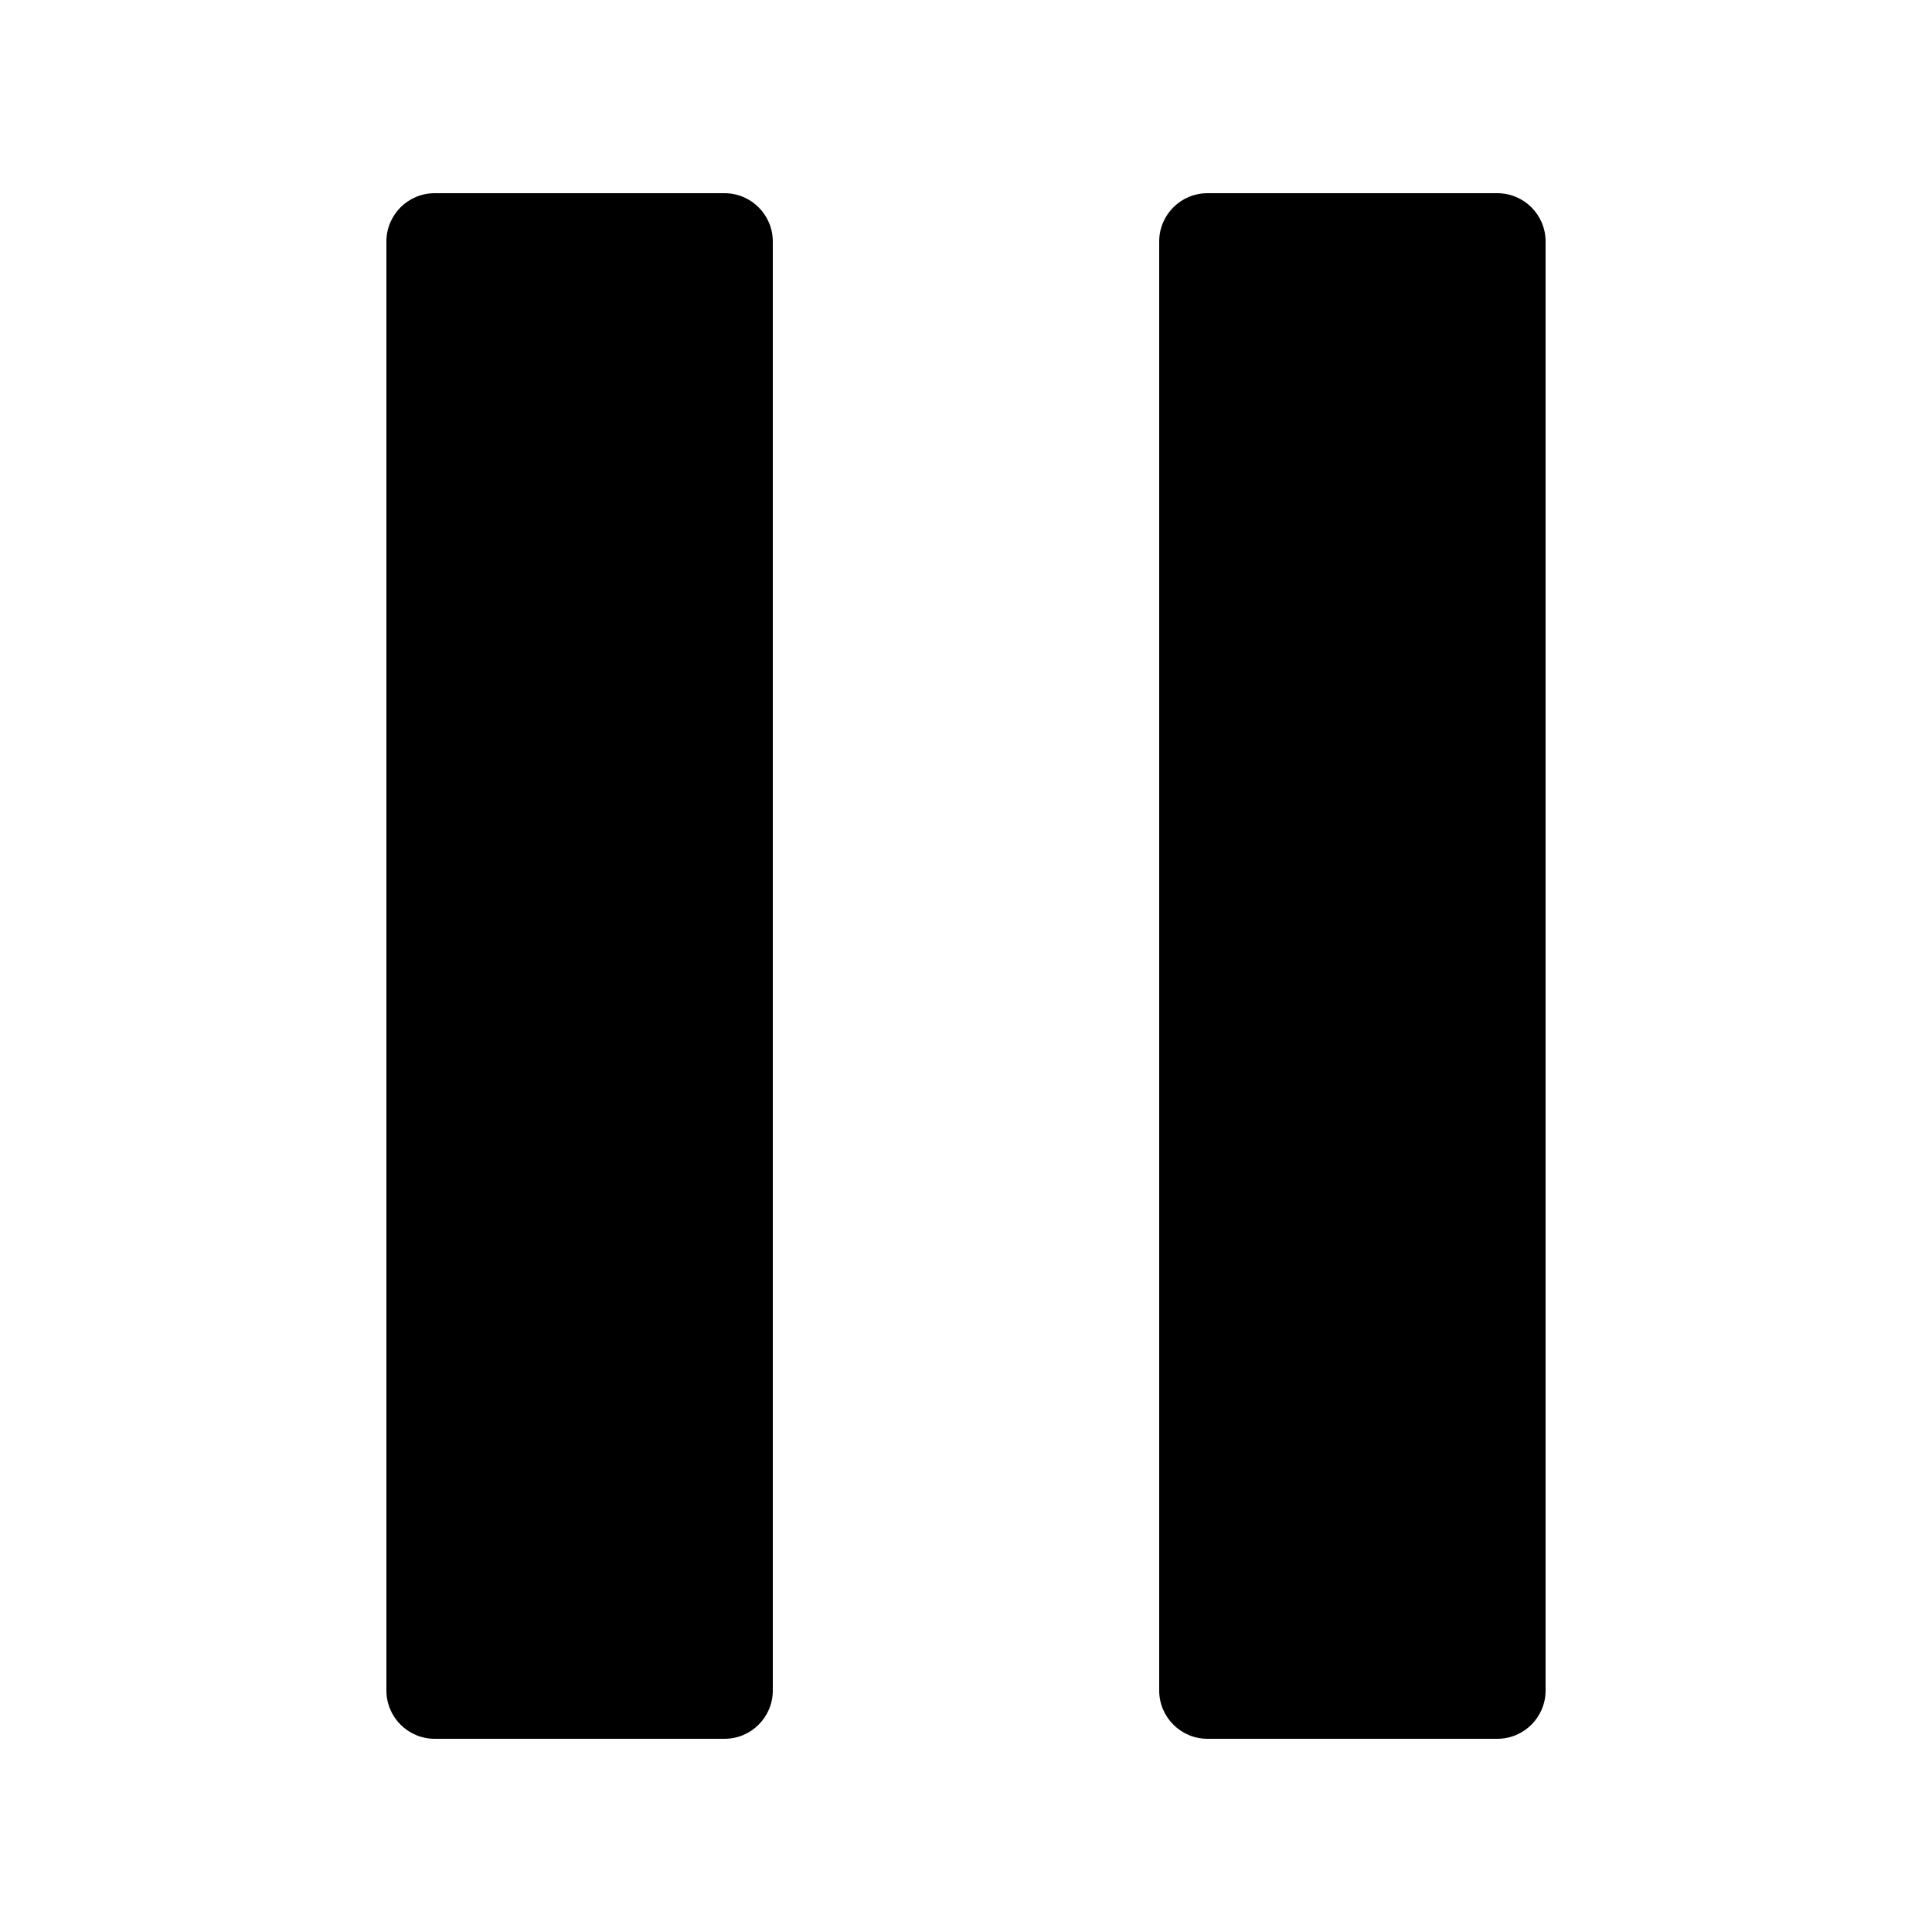
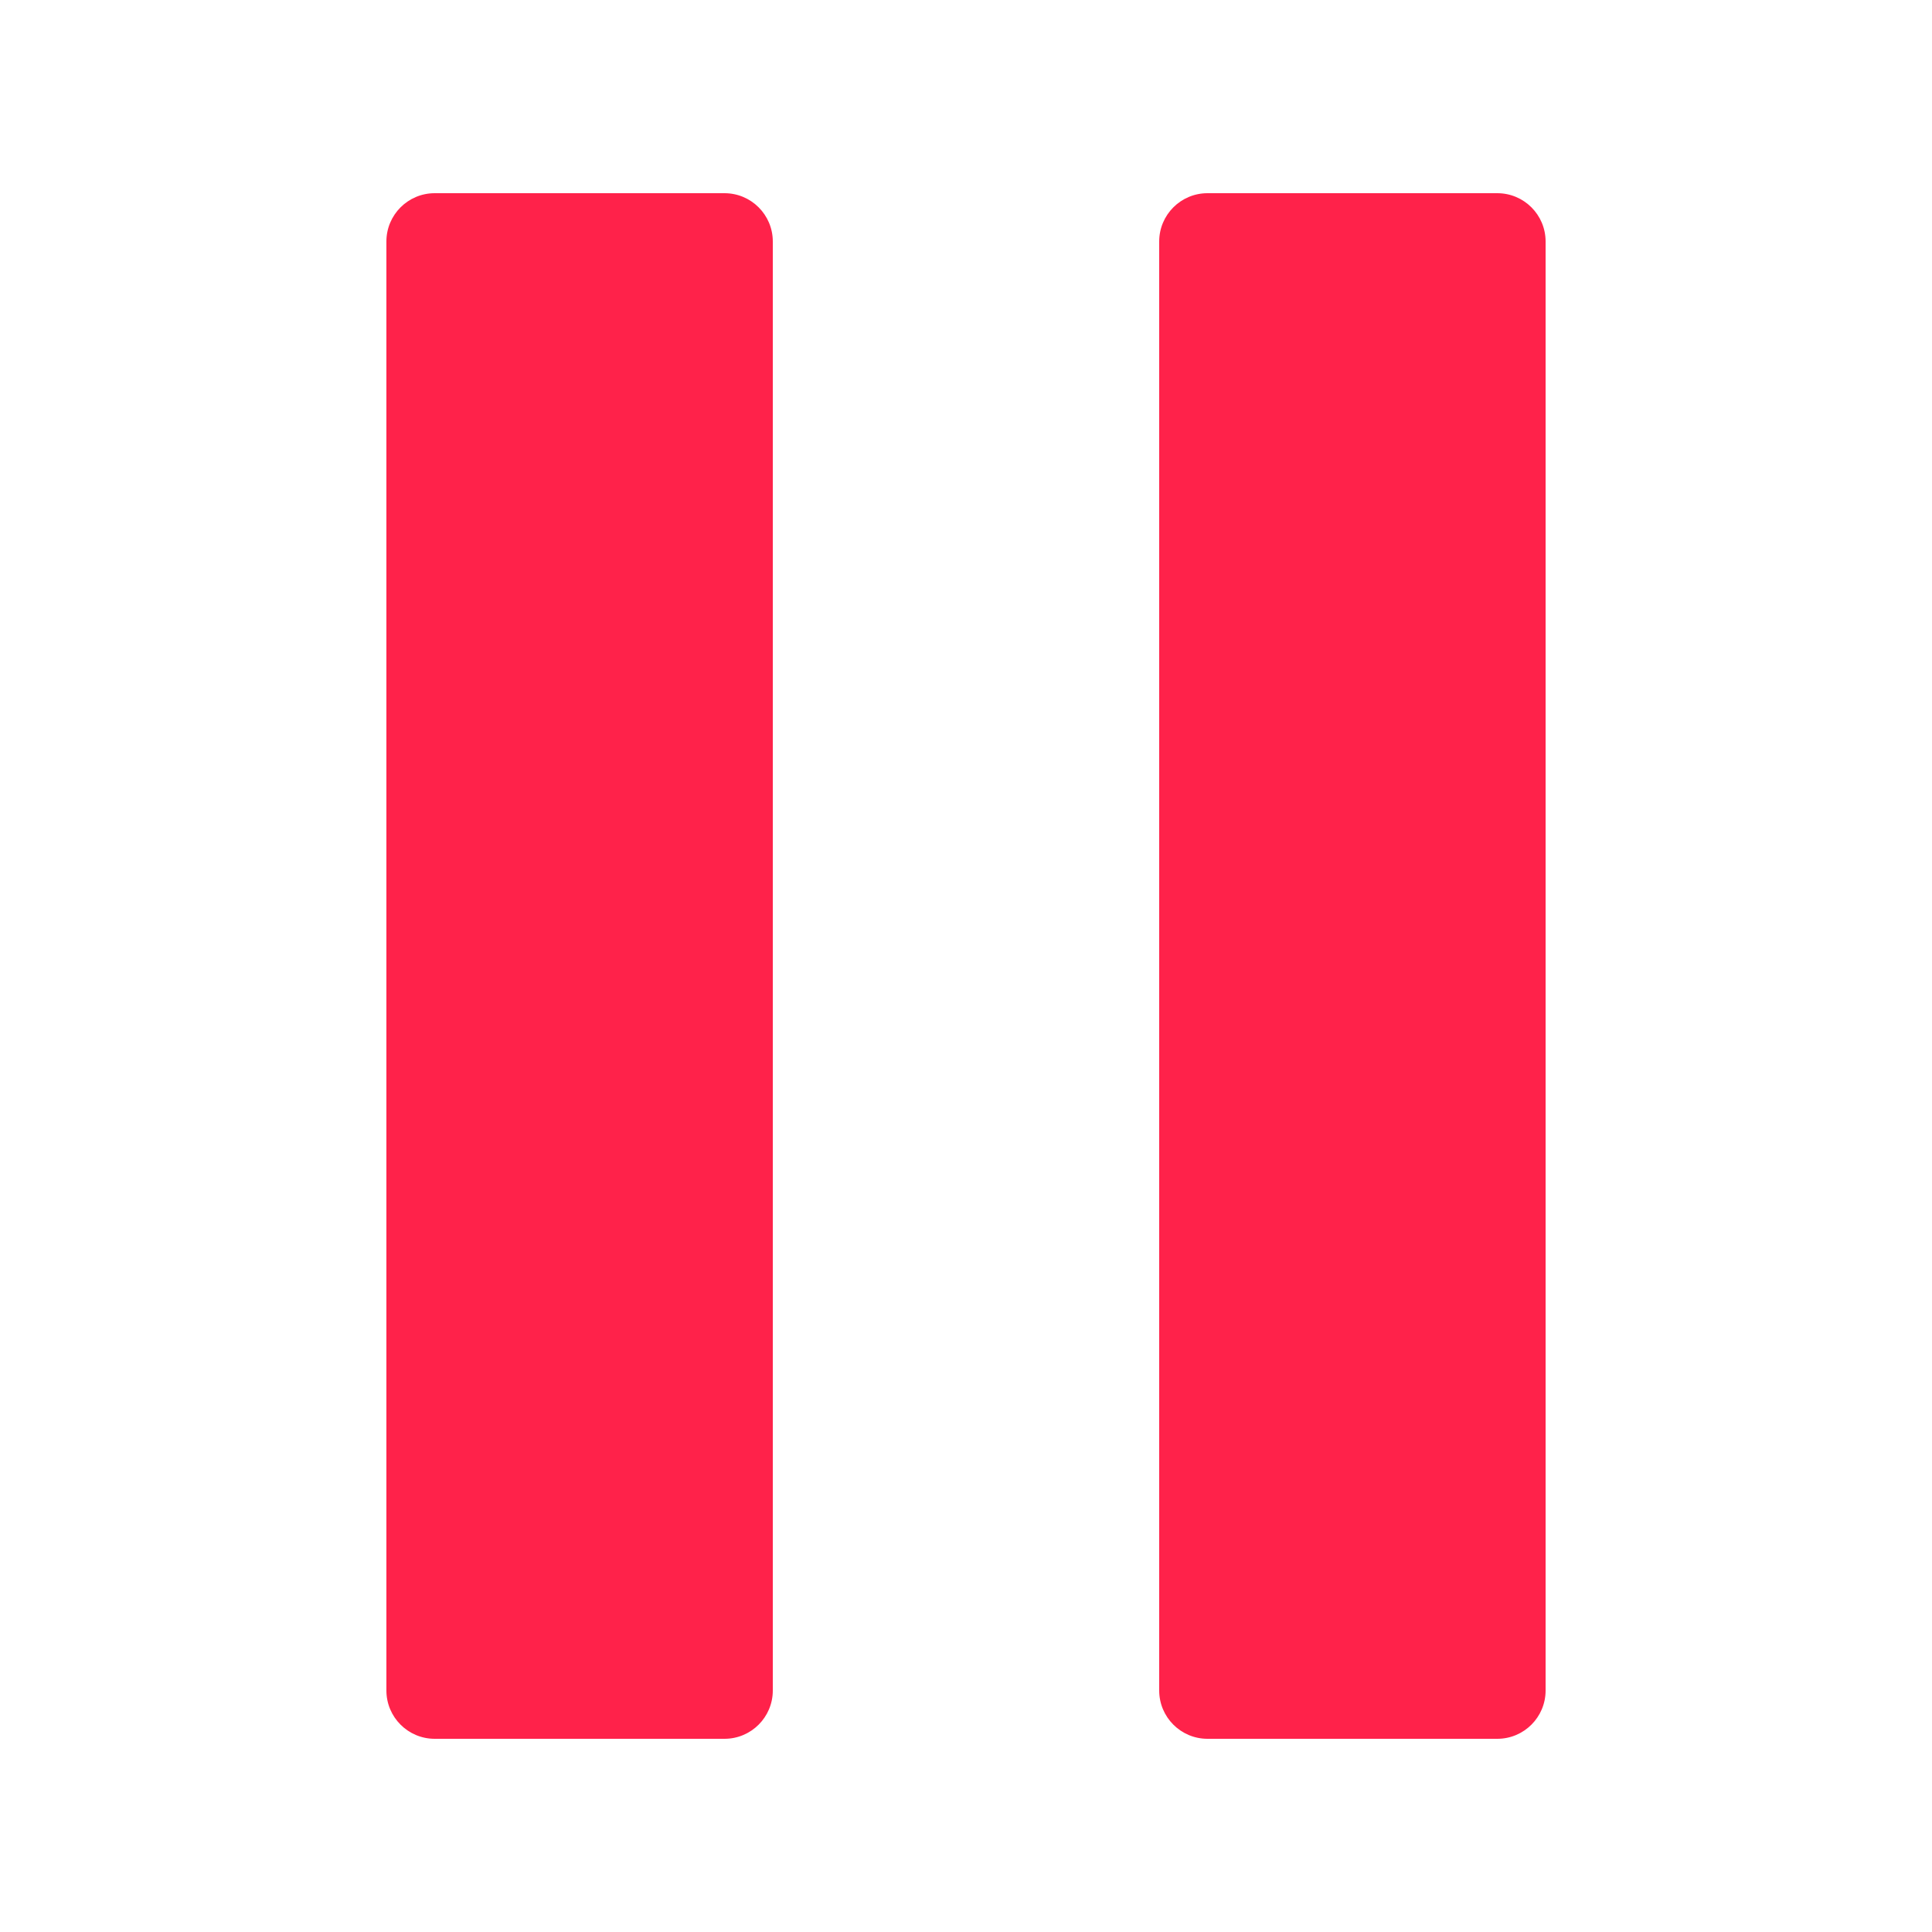
<svg xmlns="http://www.w3.org/2000/svg" width="40" height="40" fill="none">
-   <rect x="8" y="4" width="8" height="32" rx="1" fill="currentColor" />
-   <rect x="24" y="4" width="8" height="32" rx="1" fill="currentColor" />
+   <rect x="8" y="4" width="8" height="32" rx="1" fill="#FF224A" />
+   <rect x="24" y="4" width="8" height="32" rx="1" fill="#FF224A" />
</svg>
